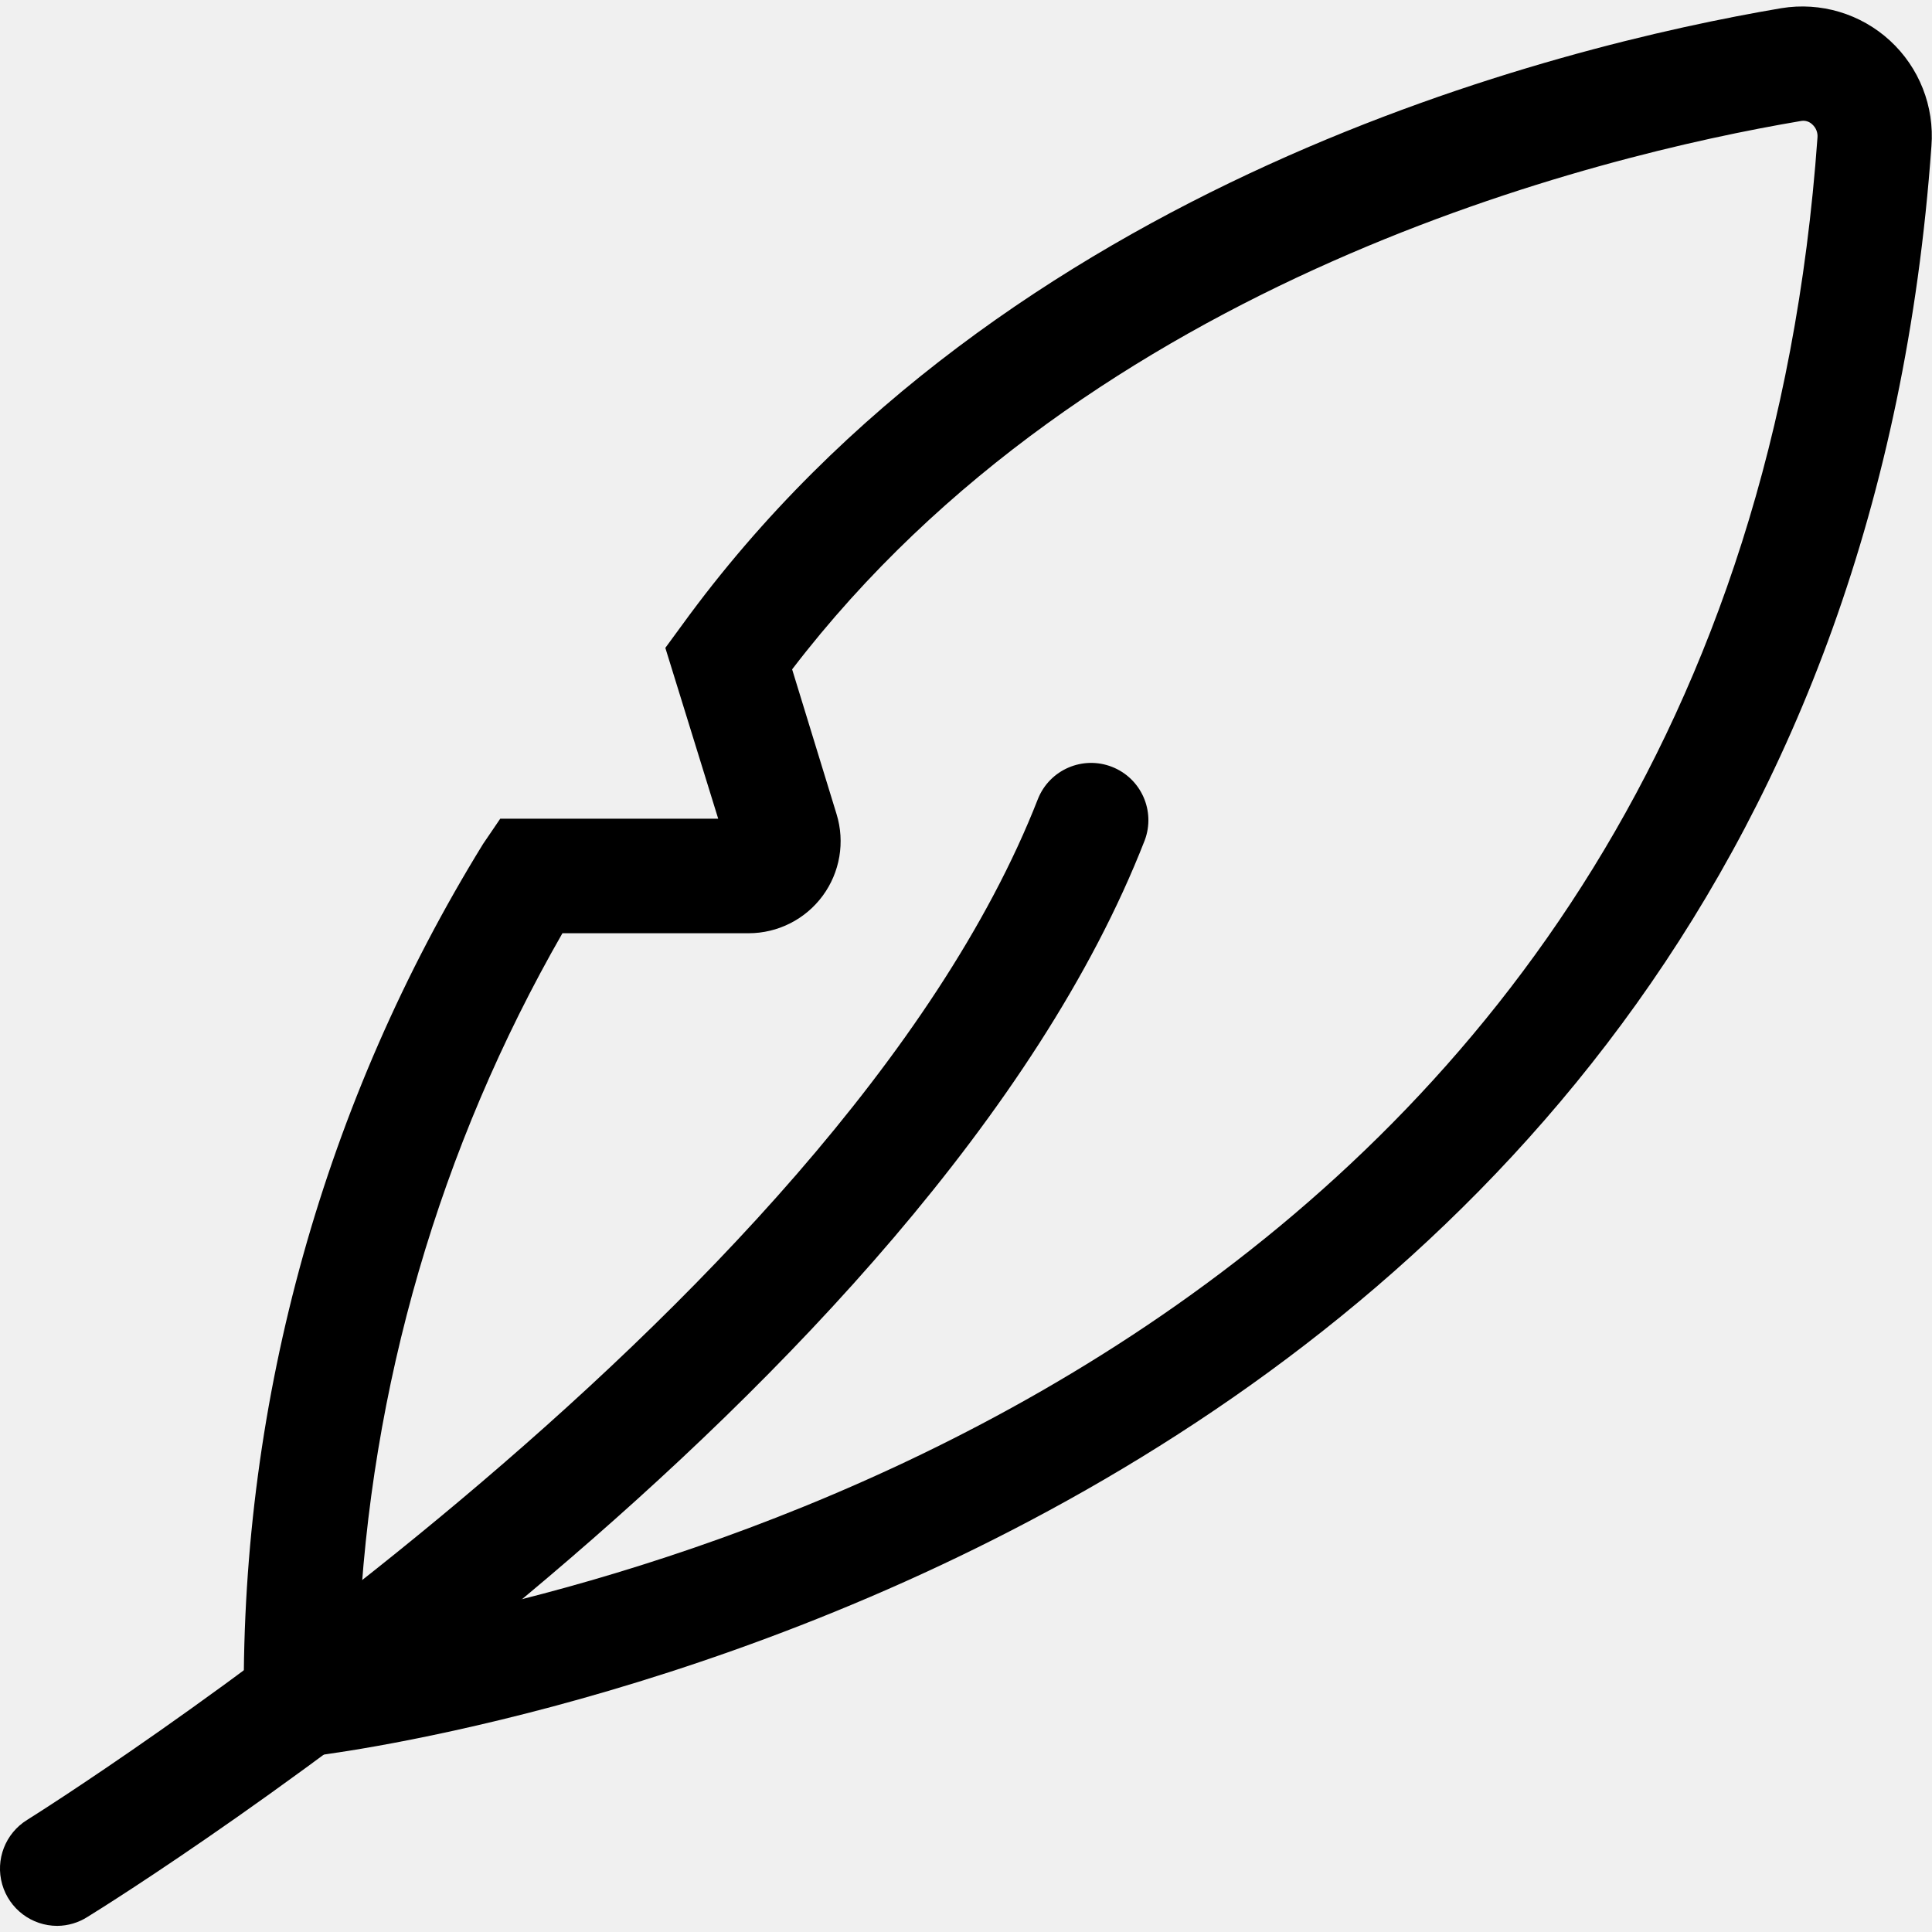
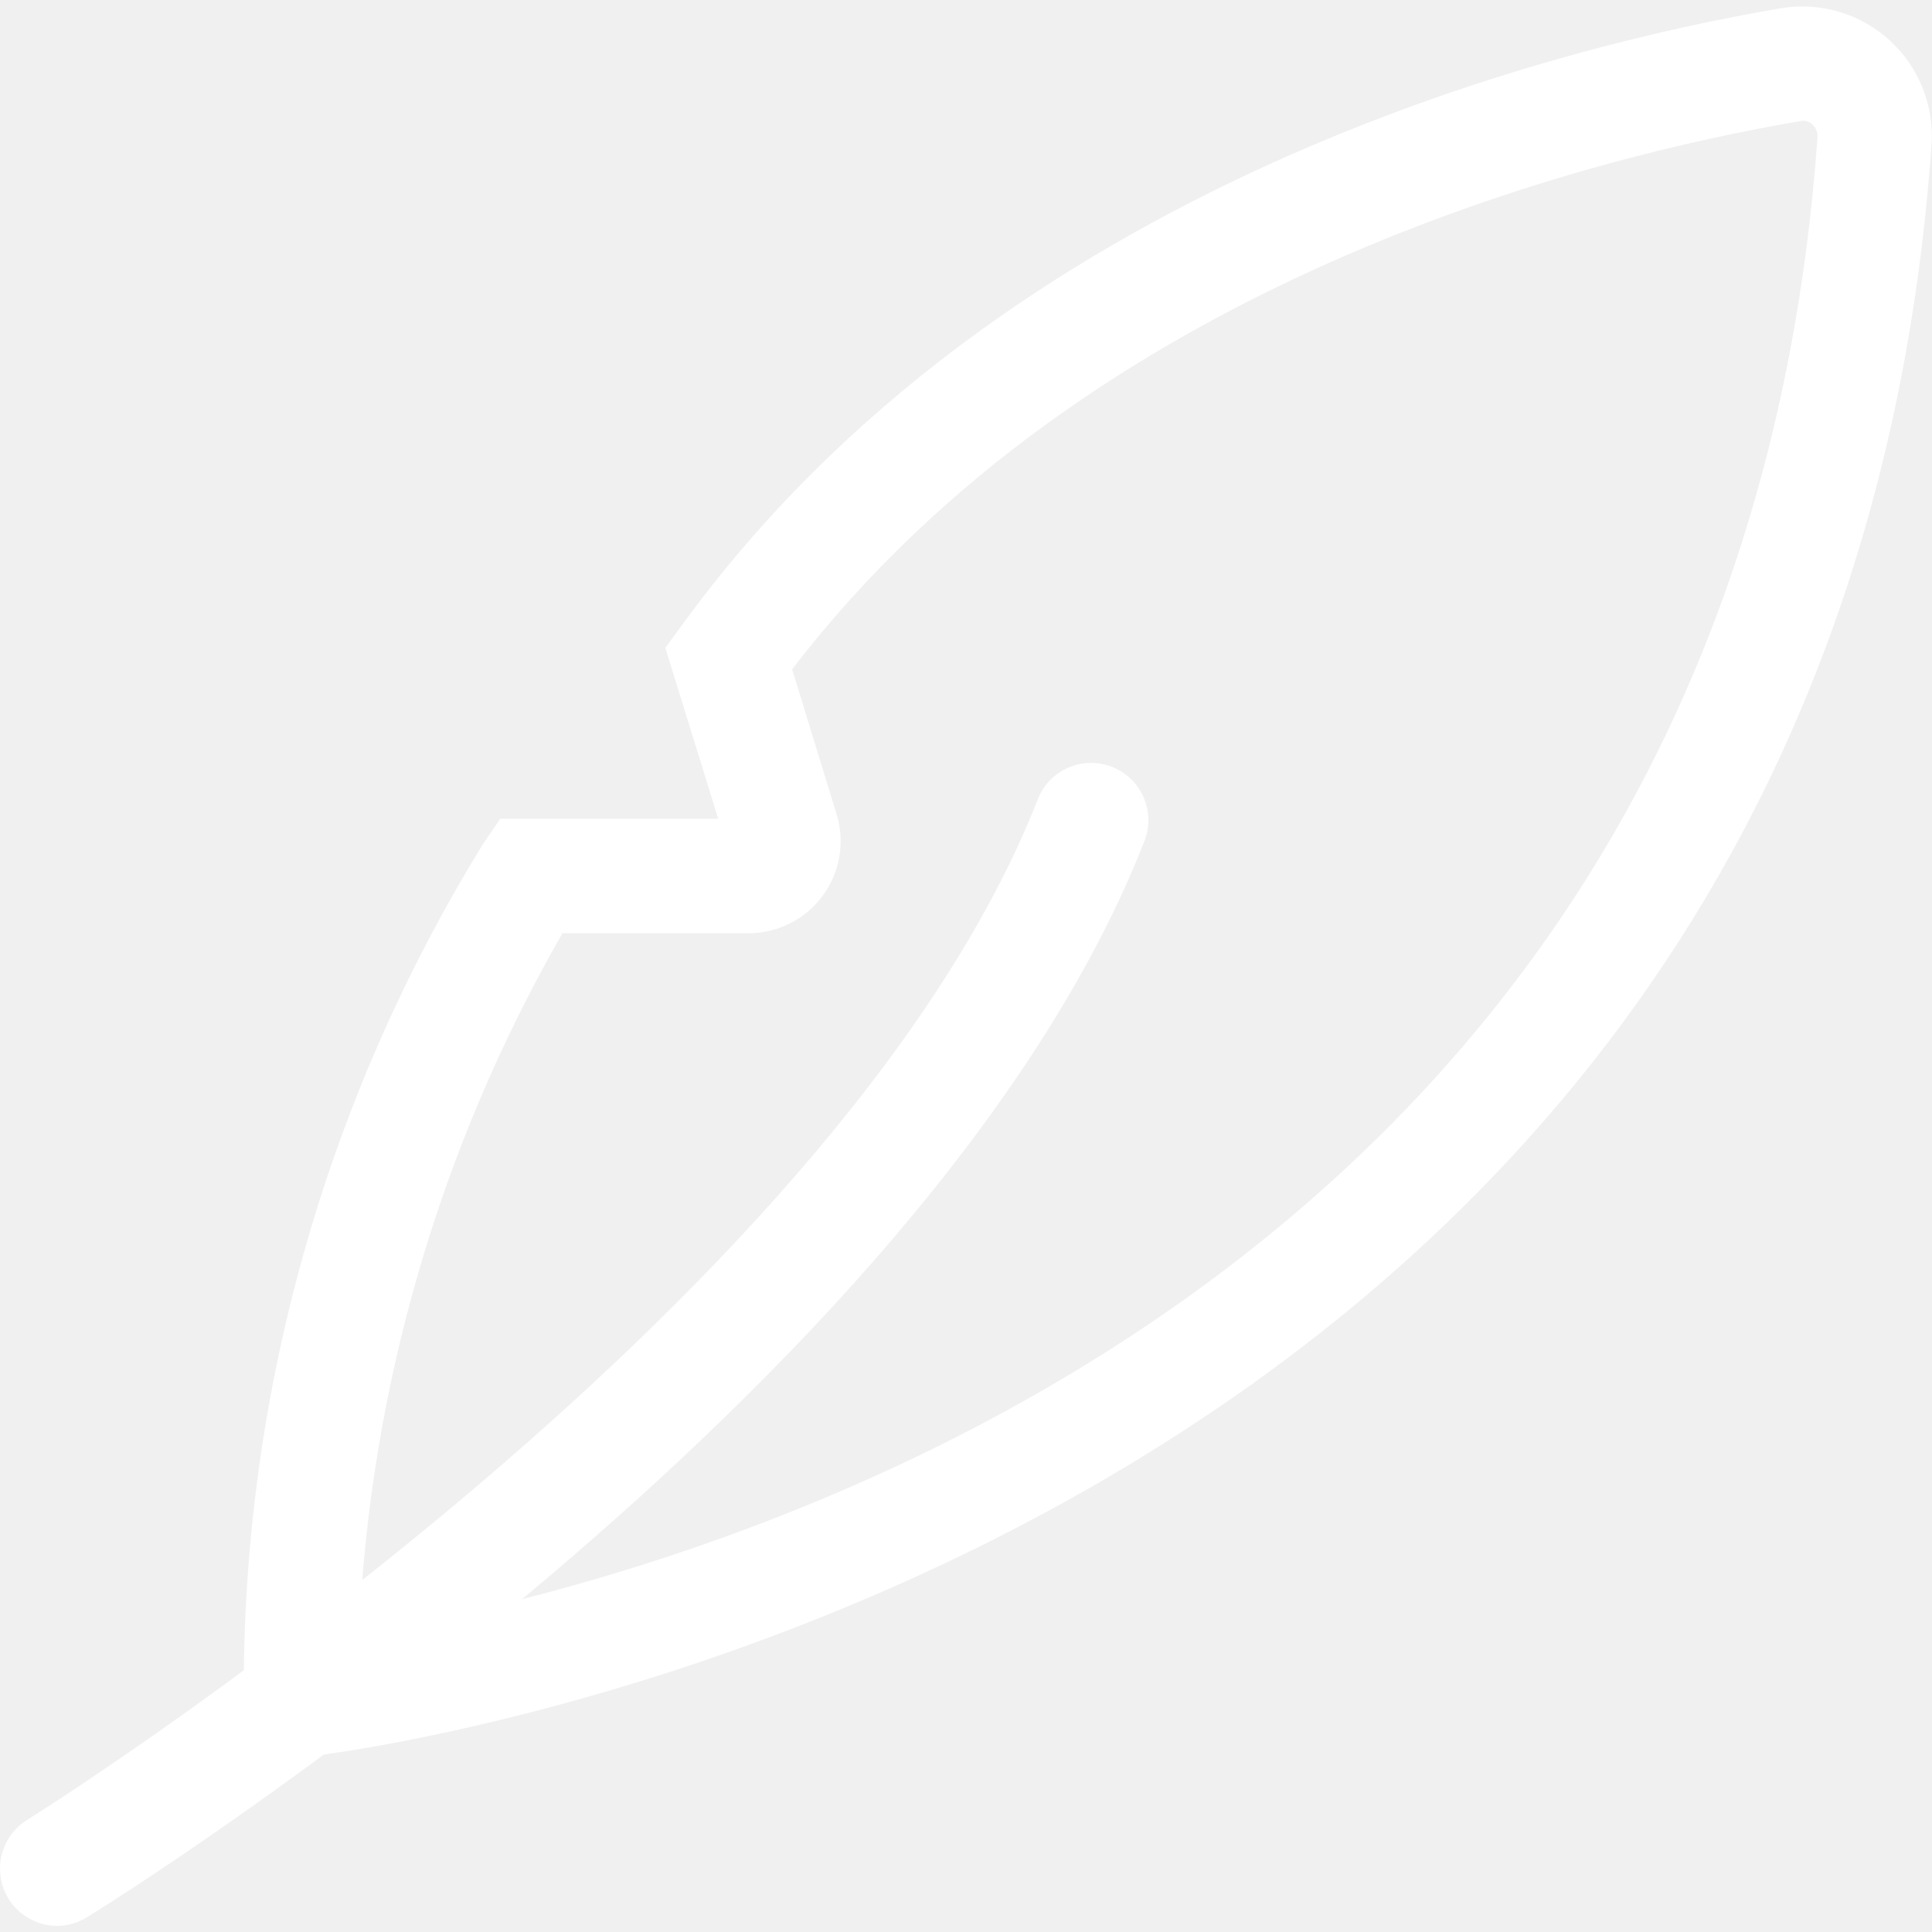
- <svg xmlns="http://www.w3.org/2000/svg" fill="#000000" width="800px" height="800px" viewBox="0 -0.11 33.736 33.736">
+ <svg xmlns="http://www.w3.org/2000/svg" fill="#fff" width="800px" height="800px" viewBox="0 -0.11 33.736 33.736">
  <g transform="translate(-287.982 -577.197)">
    <path d="M288.983,610.716a1,1,0,0,1-.528-1.85c.141-.088,14.151-8.859,17.653-17.833a1,1,0,0,1,1.863.727c-3.745,9.6-17.863,18.434-18.462,18.8A.993.993,0,0,1,288.983,610.716Z" />
    <path d="M292.256,607.871l-.017-1.09a28.119,28.119,0,0,1,4.178-14.957l.3-.441h3.806L299.6,588.4l.293-.4c5.611-7.734,15.292-10.108,19.194-10.77a2.261,2.261,0,0,1,2.621,2.408c-1.791,25.095-28.105,28.1-28.371,28.125Zm5.547-14.488a26.983,26.983,0,0,0-3.554,12.23c4.909-.811,23.983-5.3,25.469-26.121a.275.275,0,0,0-.09-.232.224.224,0,0,0-.2-.06c-3.59.608-12.393,2.752-17.614,9.575l.776,2.529a1.607,1.607,0,0,1-1.536,2.079Z" />
  </g>
</svg>
